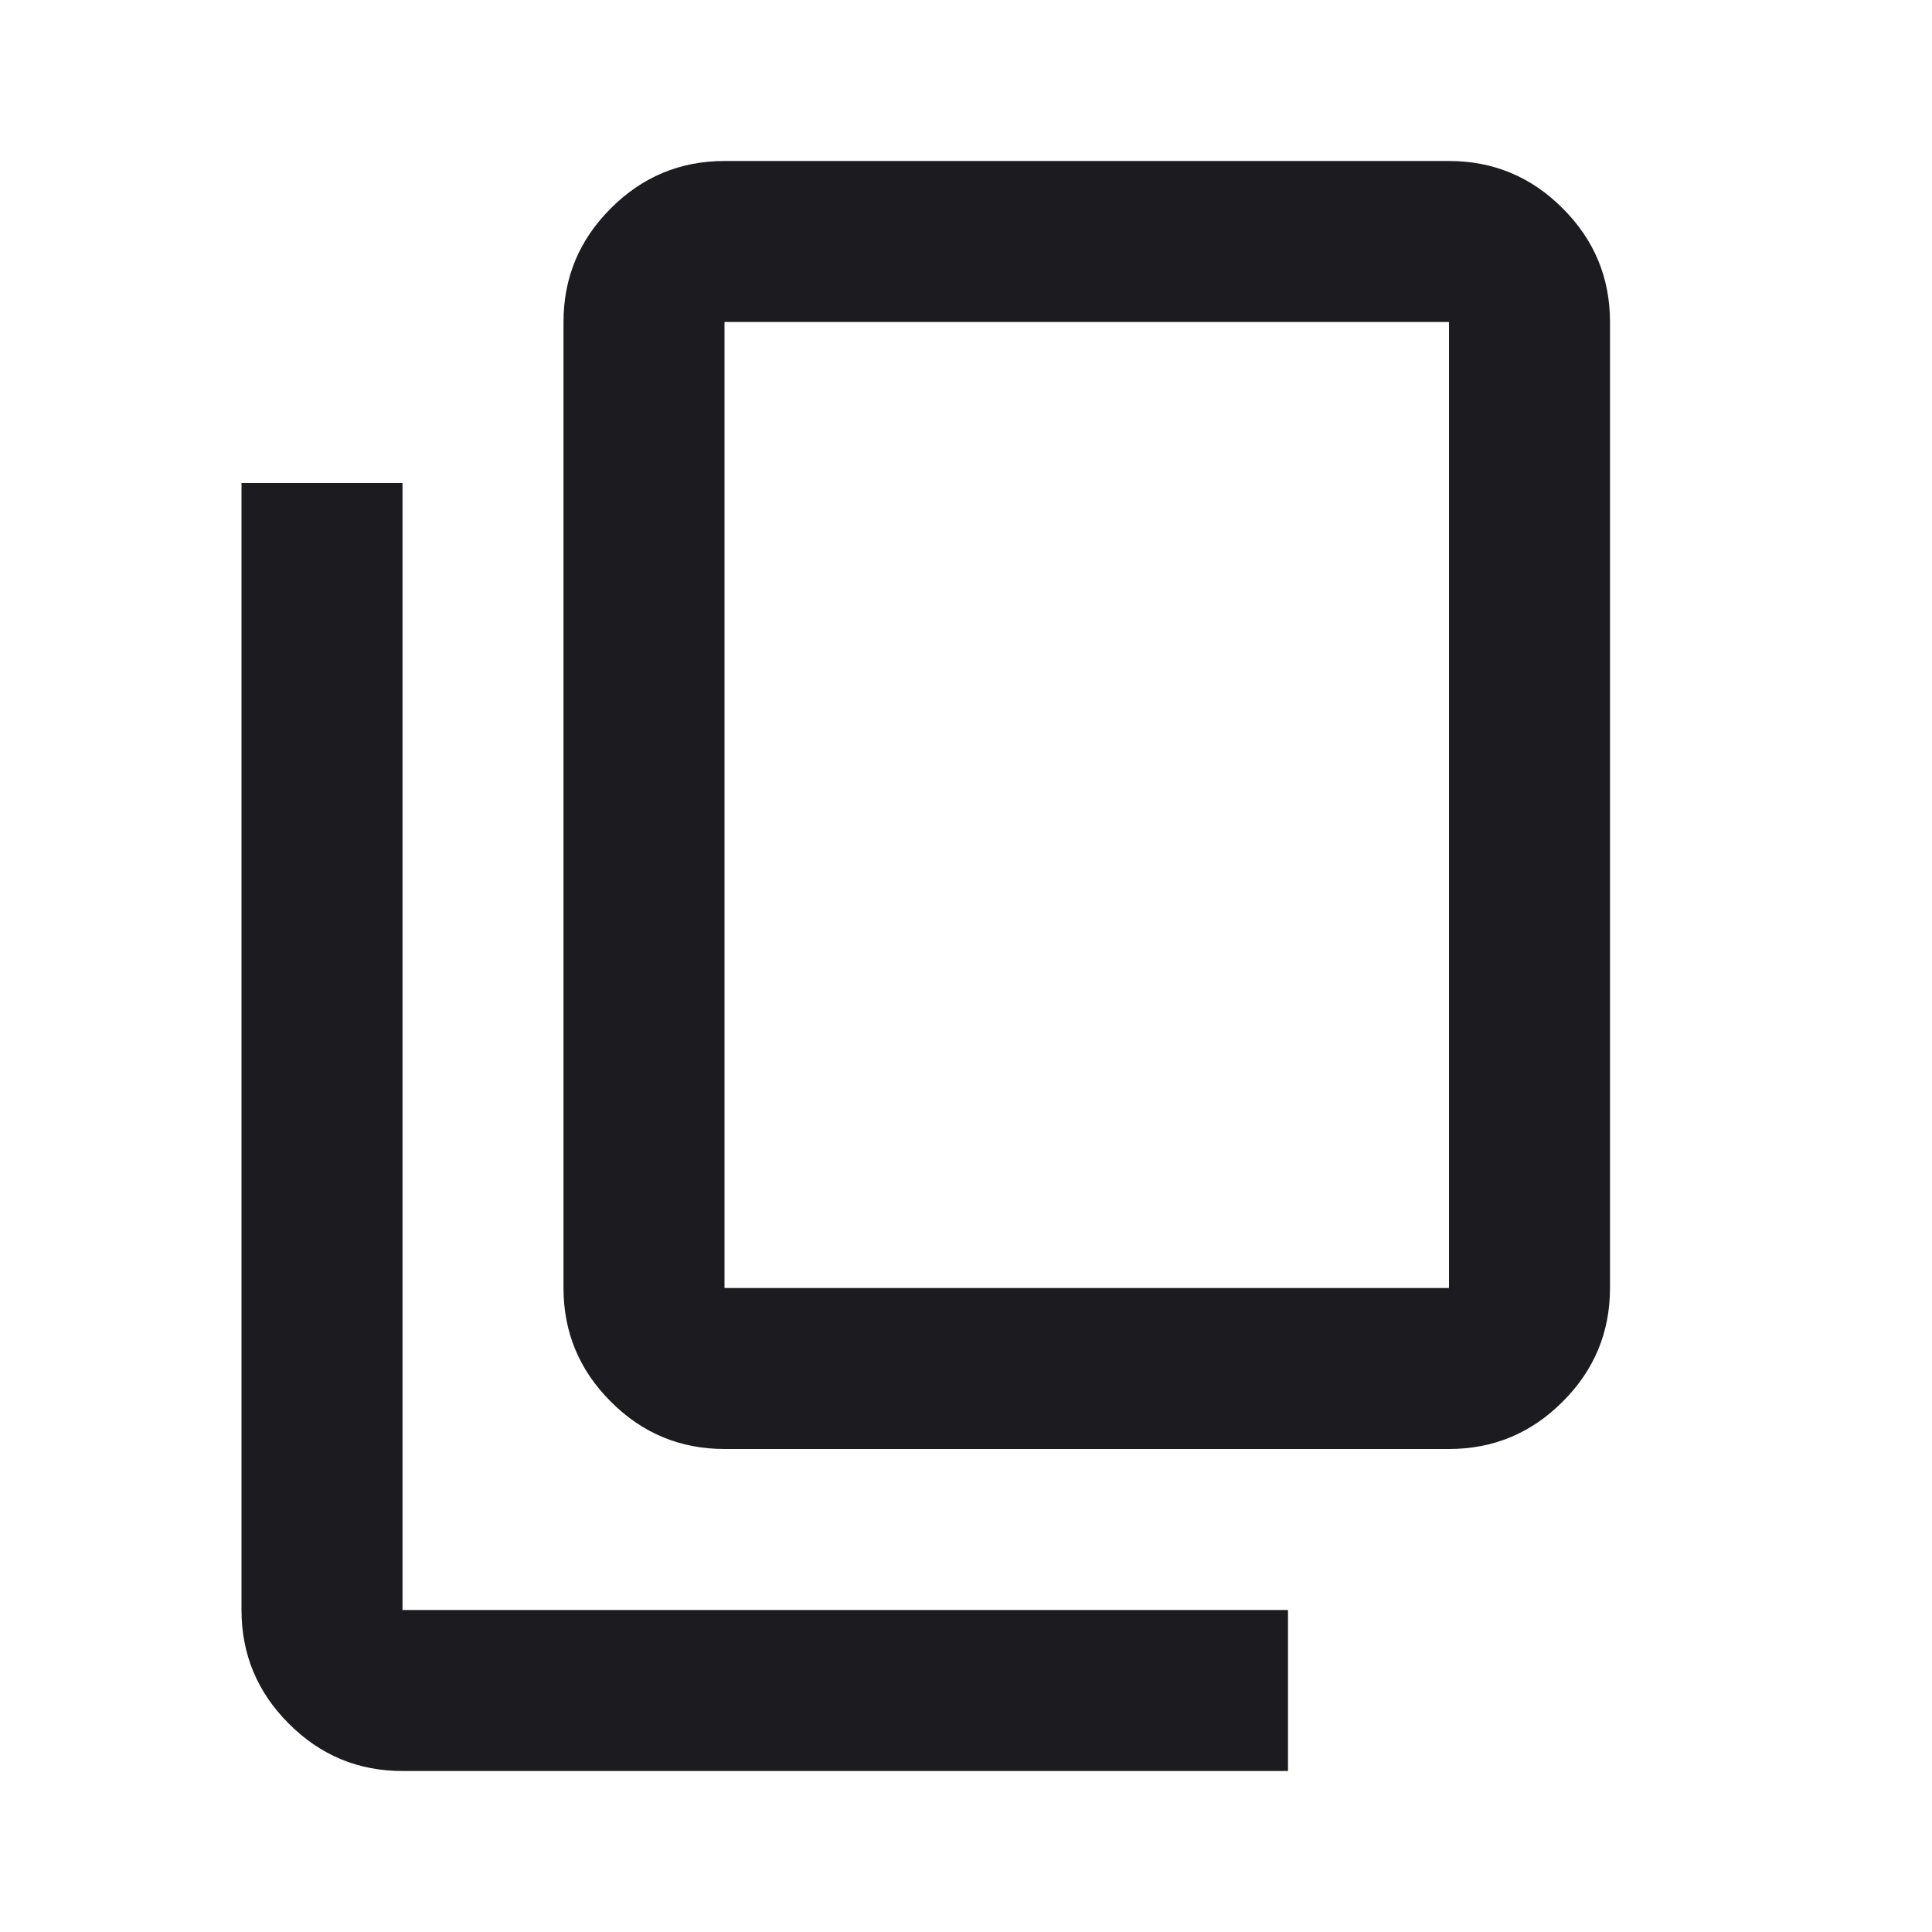
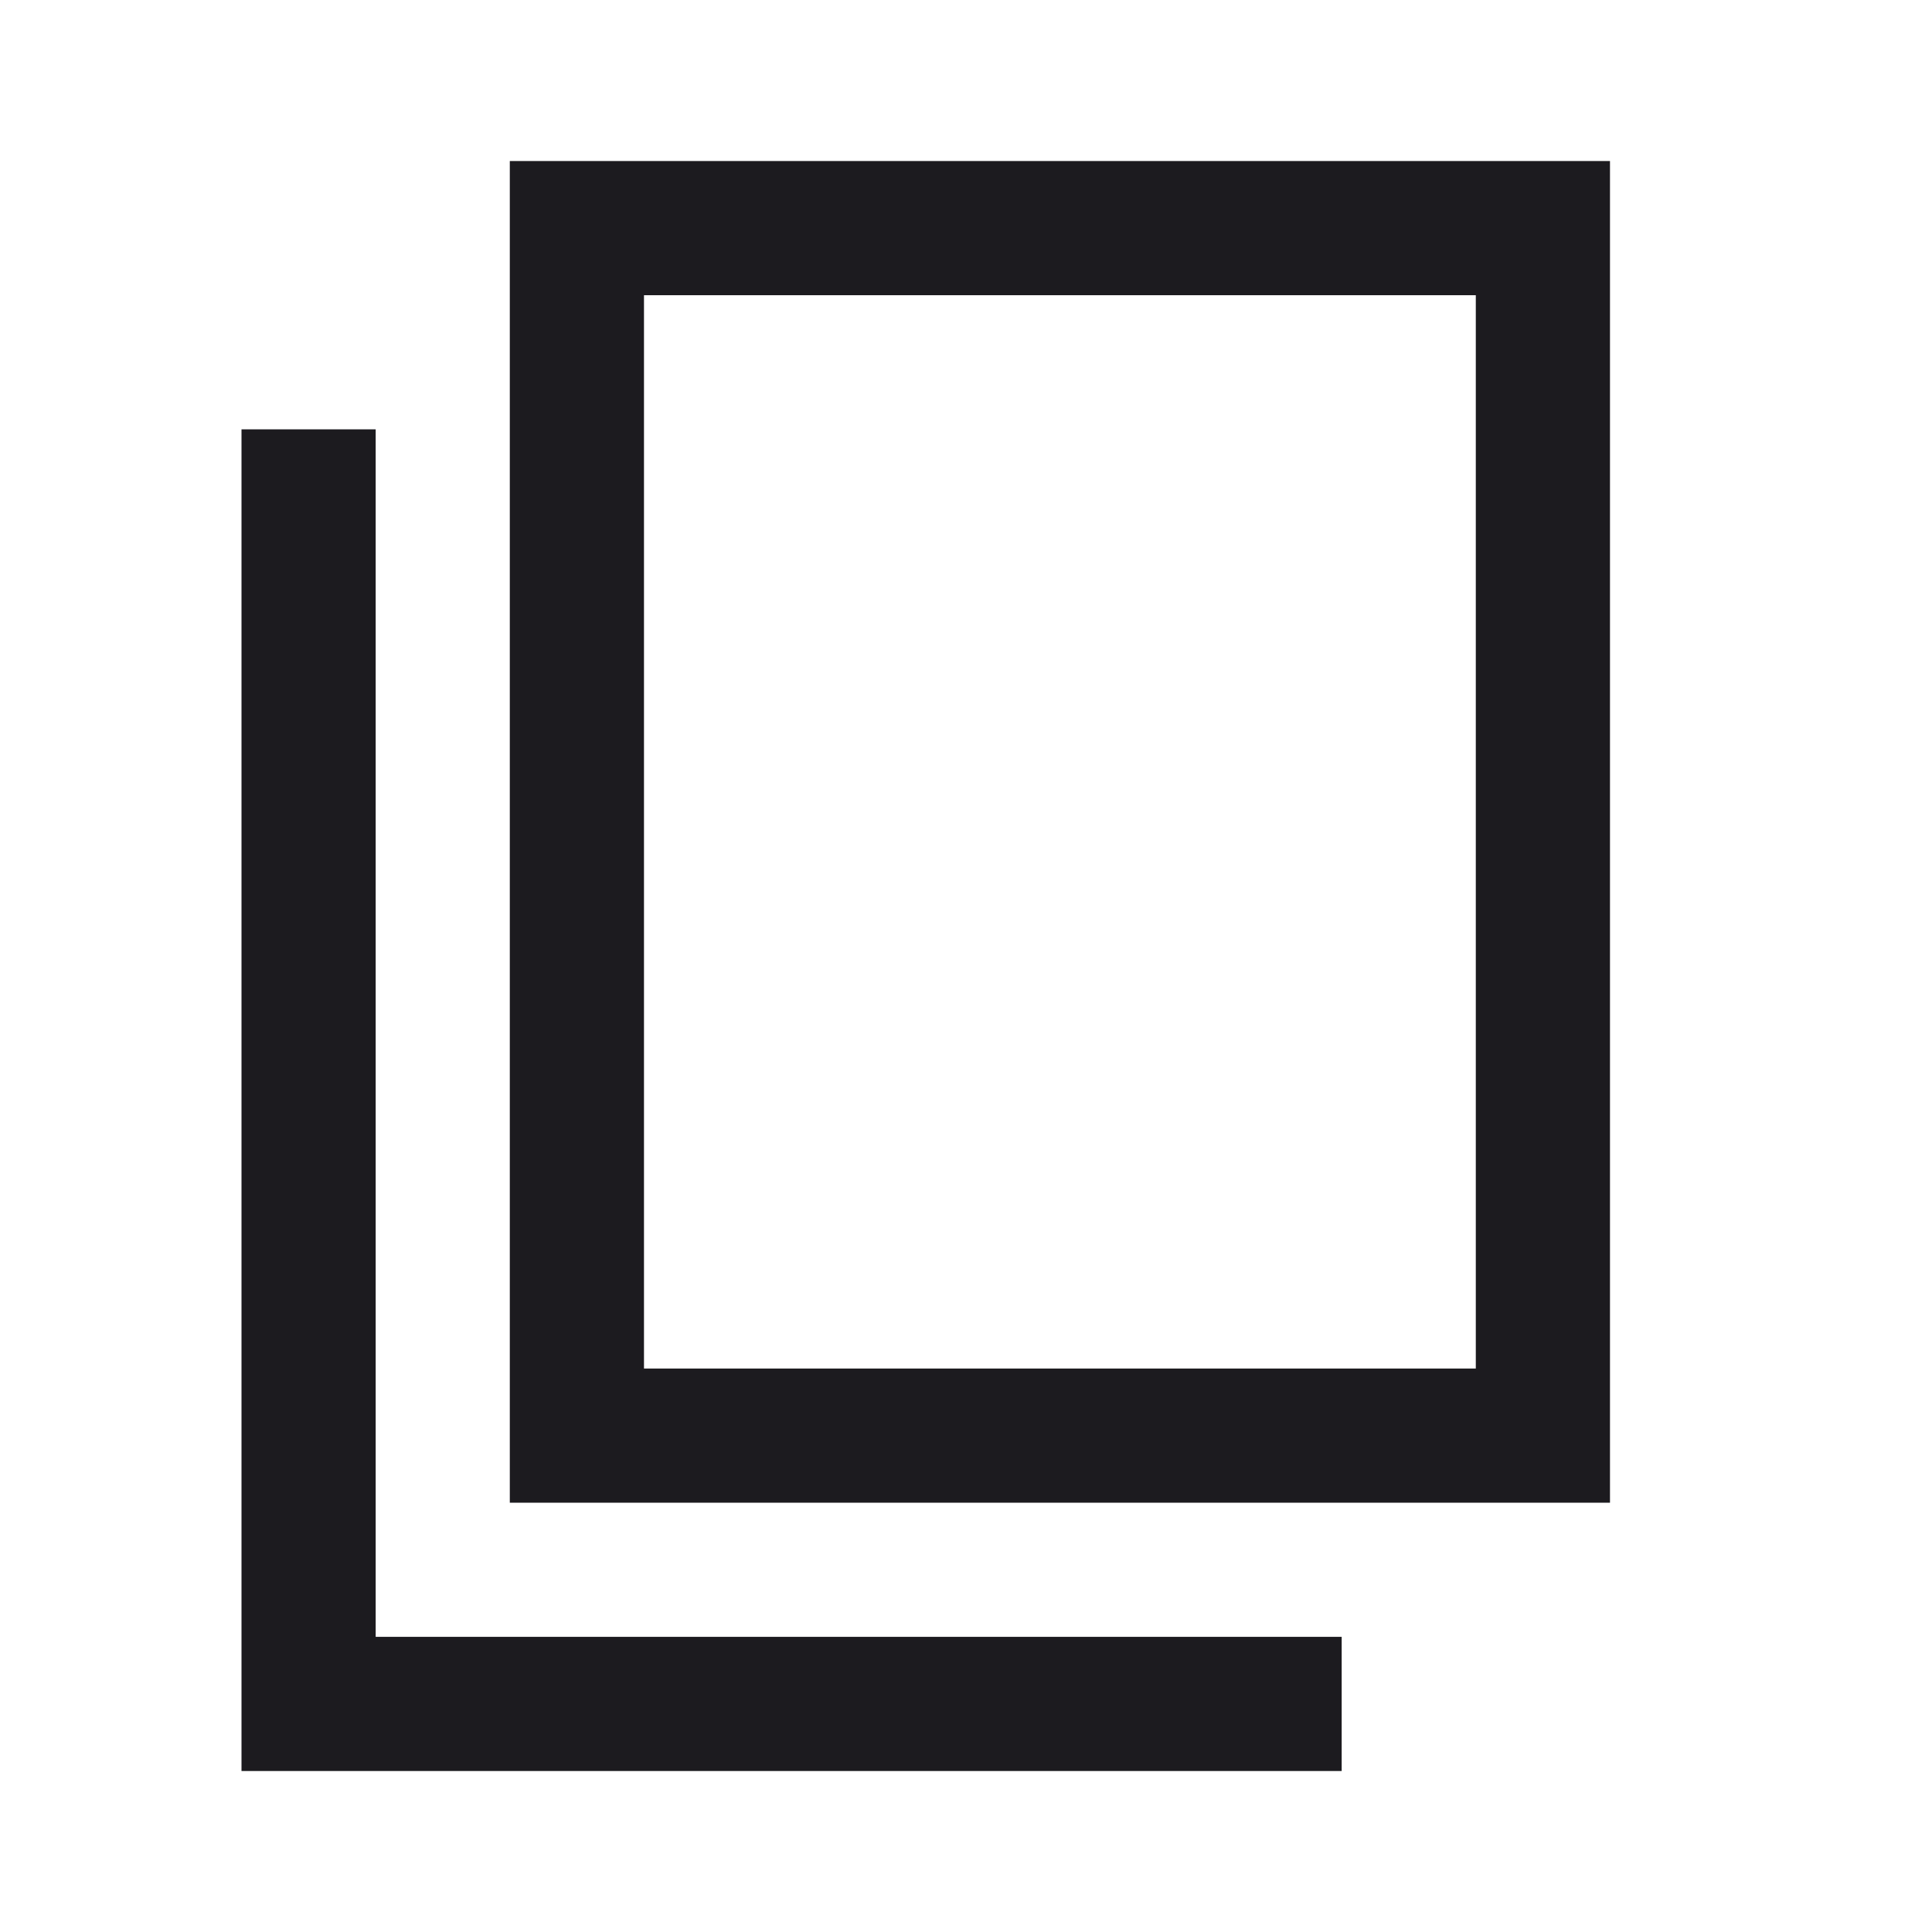
- <svg xmlns="http://www.w3.org/2000/svg" width="18" height="18" viewBox="0 0 18 18" fill="none">
-   <g id="content_copy">
-     <mask id="mask0_3_863" style="mask-type:alpha" maskUnits="userSpaceOnUse" x="0" y="0" width="18" height="18">
-       <rect id="Bounding box" width="18" height="18" fill="#D9D9D9" />
-     </mask>
-     <g mask="url(#mask0_3_863)">
-       <path id="content_copy_2" d="M6.75 13.5C6.338 13.5 5.984 13.353 5.691 13.059C5.397 12.766 5.25 12.412 5.25 12V3C5.25 2.587 5.397 2.234 5.691 1.941C5.984 1.647 6.338 1.5 6.75 1.5H13.5C13.912 1.5 14.266 1.647 14.559 1.941C14.853 2.234 15 2.587 15 3V12C15 12.412 14.853 12.766 14.559 13.059C14.266 13.353 13.912 13.5 13.5 13.5H6.75ZM6.75 12H13.5V3H6.75V12ZM3.75 16.5C3.337 16.5 2.984 16.353 2.691 16.059C2.397 15.766 2.25 15.412 2.25 15V4.5H3.75V15H12V16.5H3.75Z" fill="#1C1B1F" />
-     </g>
+ <svg xmlns="http://www.w3.org/2000/svg" width="40" height="40" viewBox="0 0 40 40" fill="none">
+   <mask id="mask0_2233_34066" style="mask-type:alpha" maskUnits="userSpaceOnUse" x="0" y="0" width="40" height="40">
+     <rect width="40" height="40" fill="#D9D9D9" />
+   </mask>
+   <g mask="url(#mask0_2233_34066)">
+     <path d="M10.555 31.112V3.334H33.333V31.112H10.555ZM13.333 28.334H30.555V6.112H13.333V28.334ZM5 36.667V8.889H7.778V33.889H27.778V36.667H5Z" fill="#1C1B1F" />
  </g>
</svg>
